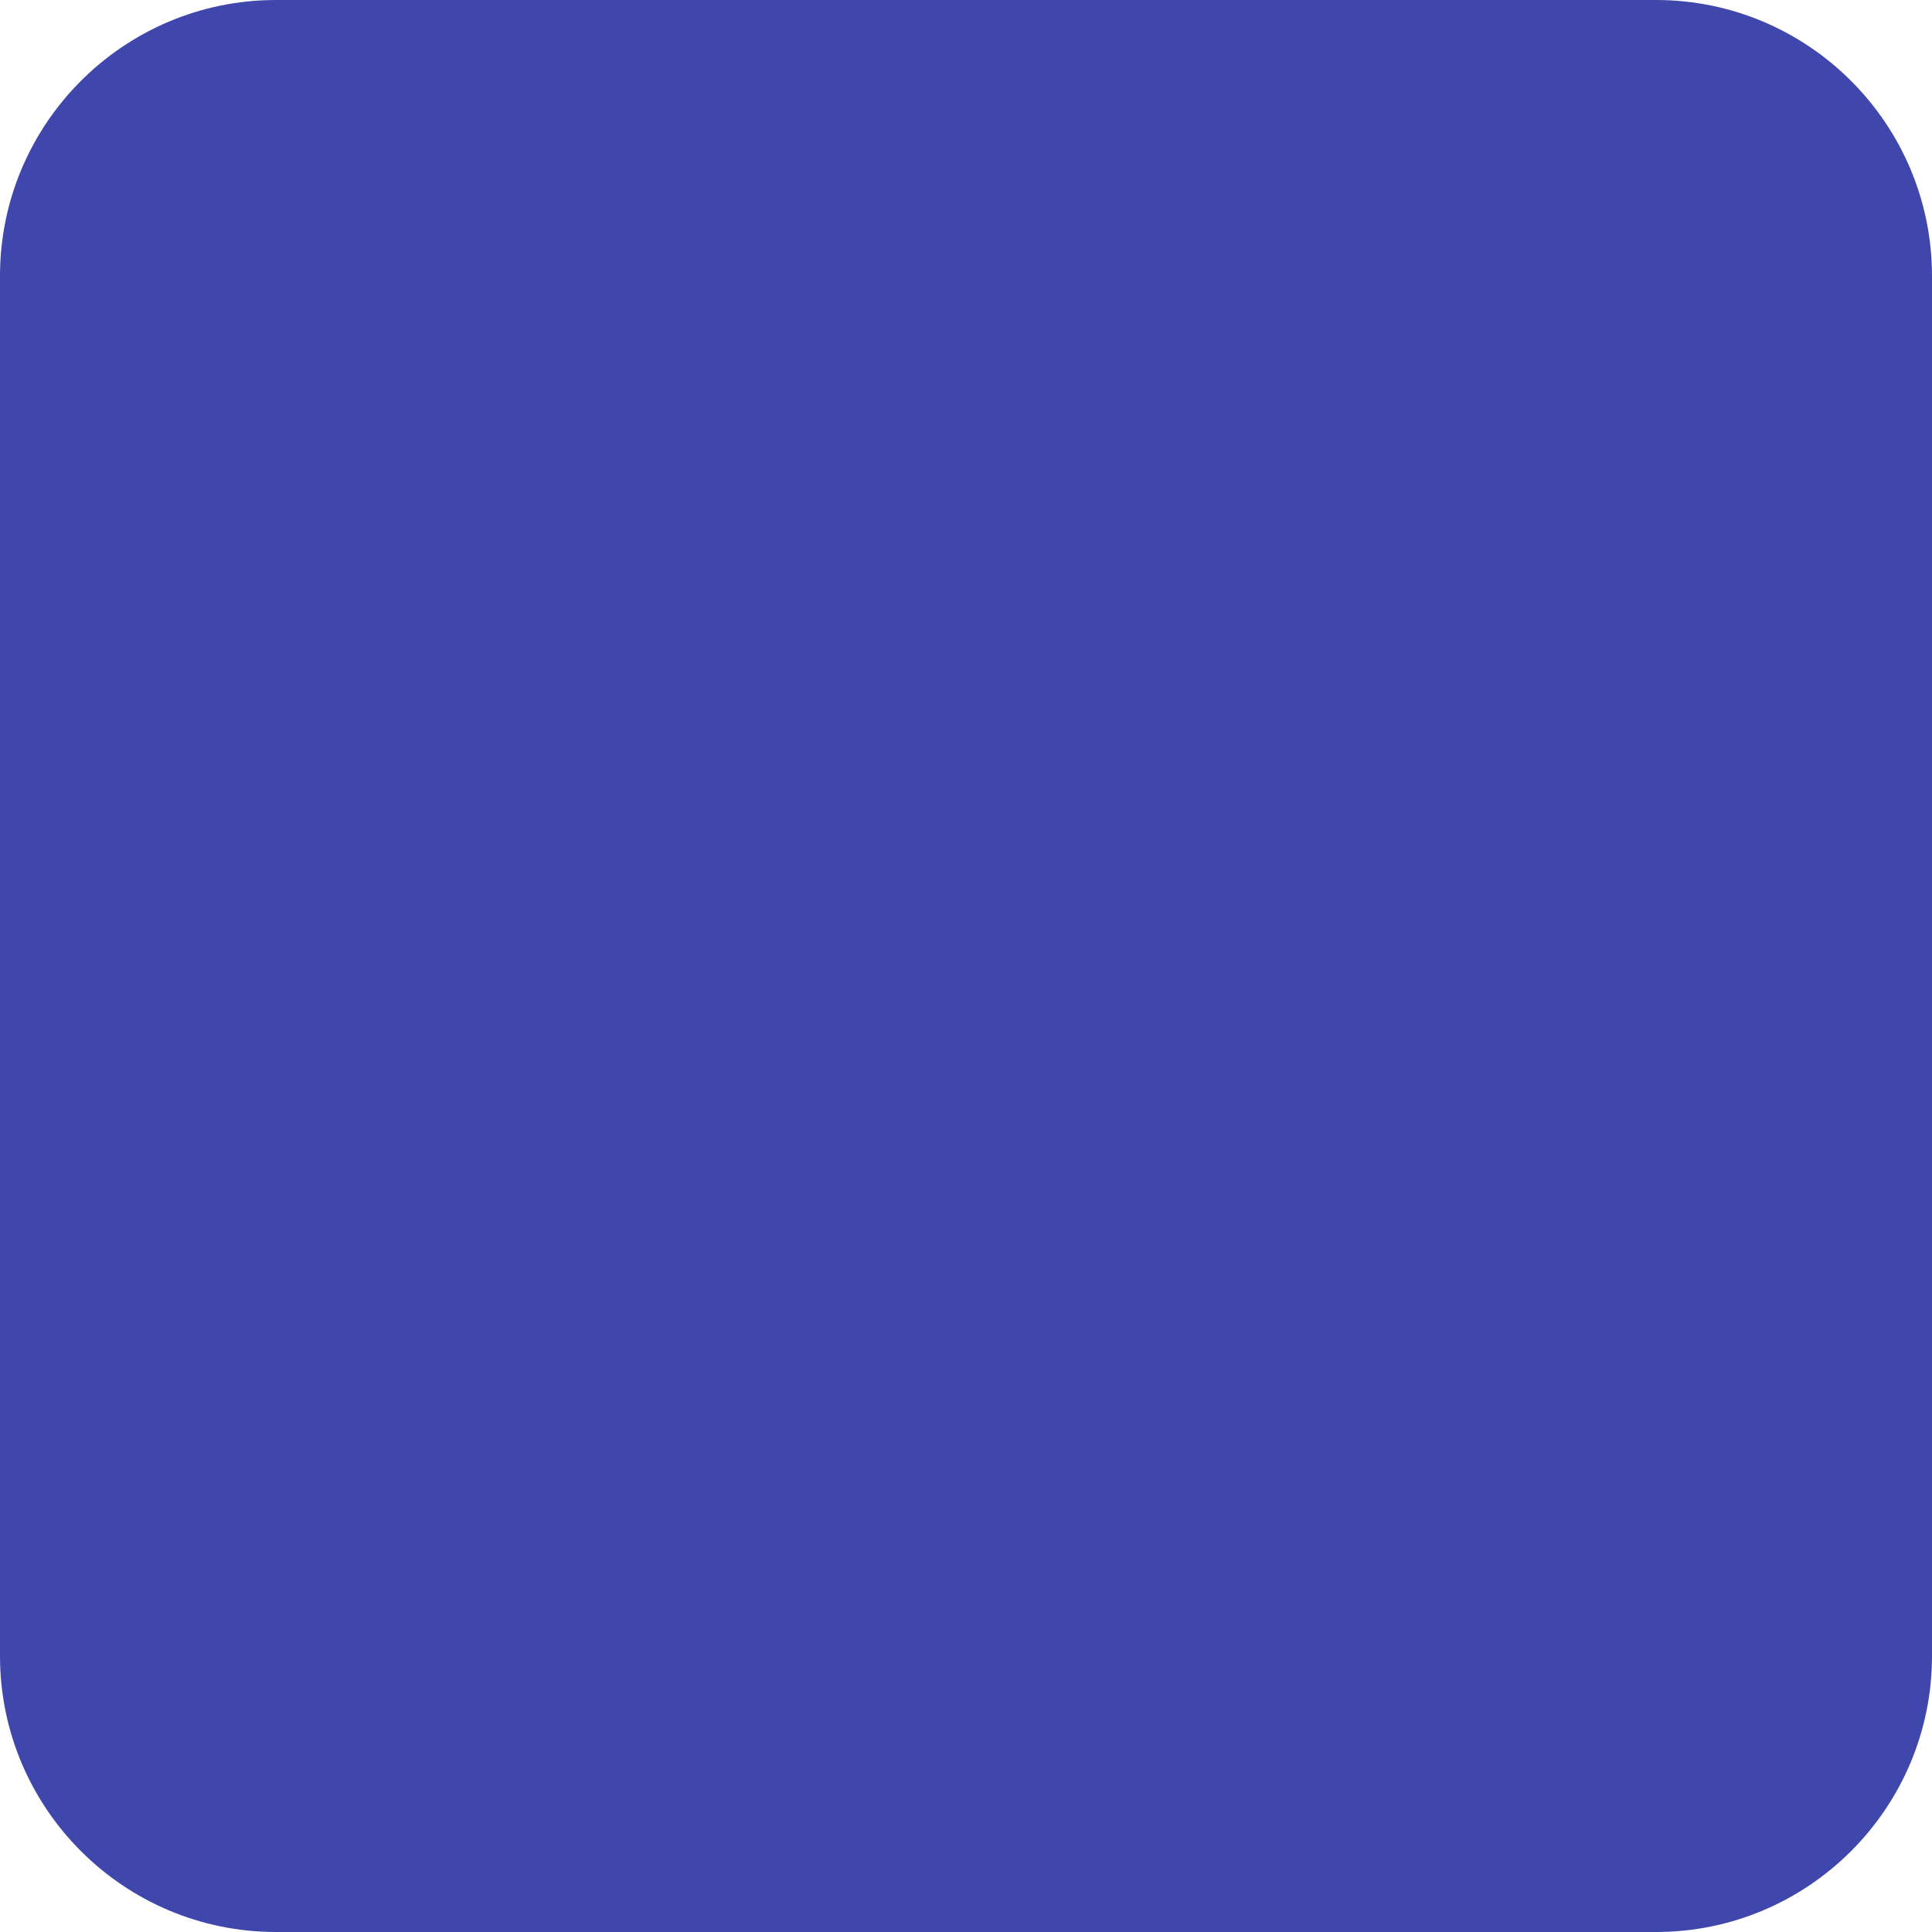
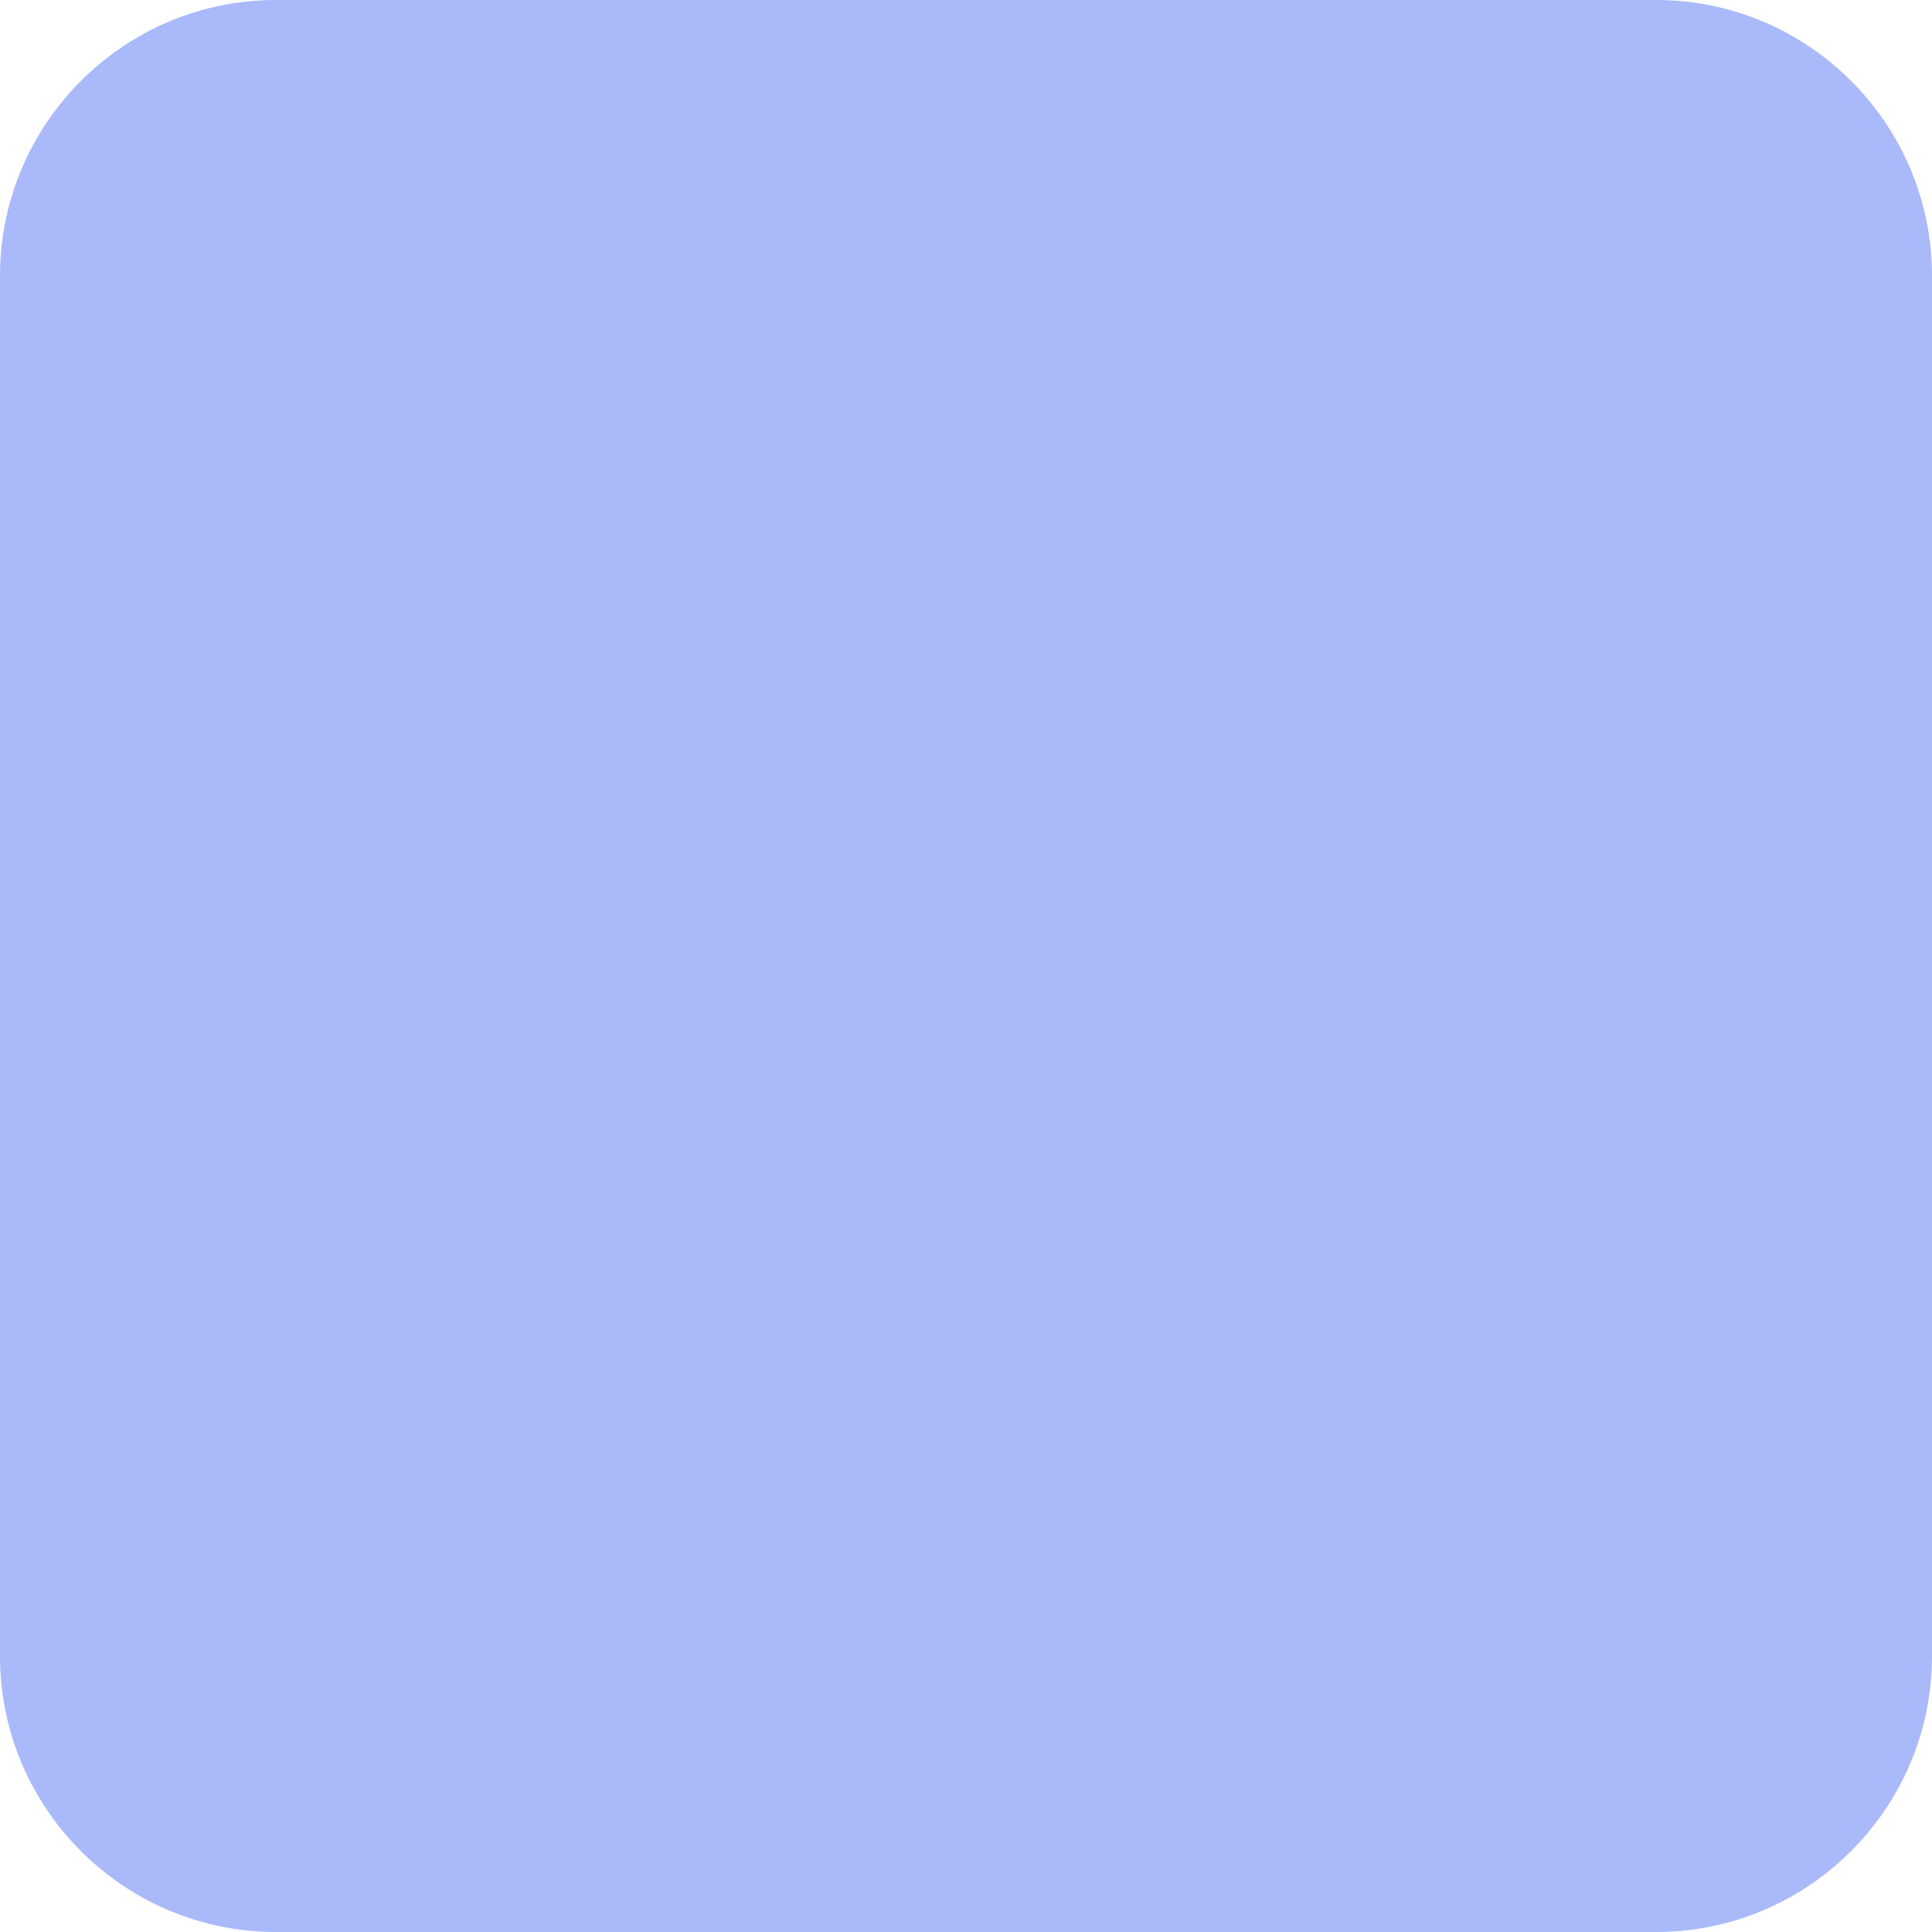
<svg xmlns="http://www.w3.org/2000/svg" width="448" height="448" viewBox="0 0 448 448" fill="none">
-   <path d="M0 64C0 28.7 28.7 0 64 0H384C419.3 0 448 28.7 448 64V384C448 419.3 419.3 448 384 448H64C28.7 448 0 419.3 0 384V64Z" fill="#3F46AC" />
+   <path d="M0 64C0 28.7 28.7 0 64 0H384C419.3 0 448 28.7 448 64V384C448 419.3 419.3 448 384 448H64C28.7 448 0 419.3 0 384V64Z" fill="#A9B9FA" />
</svg>
